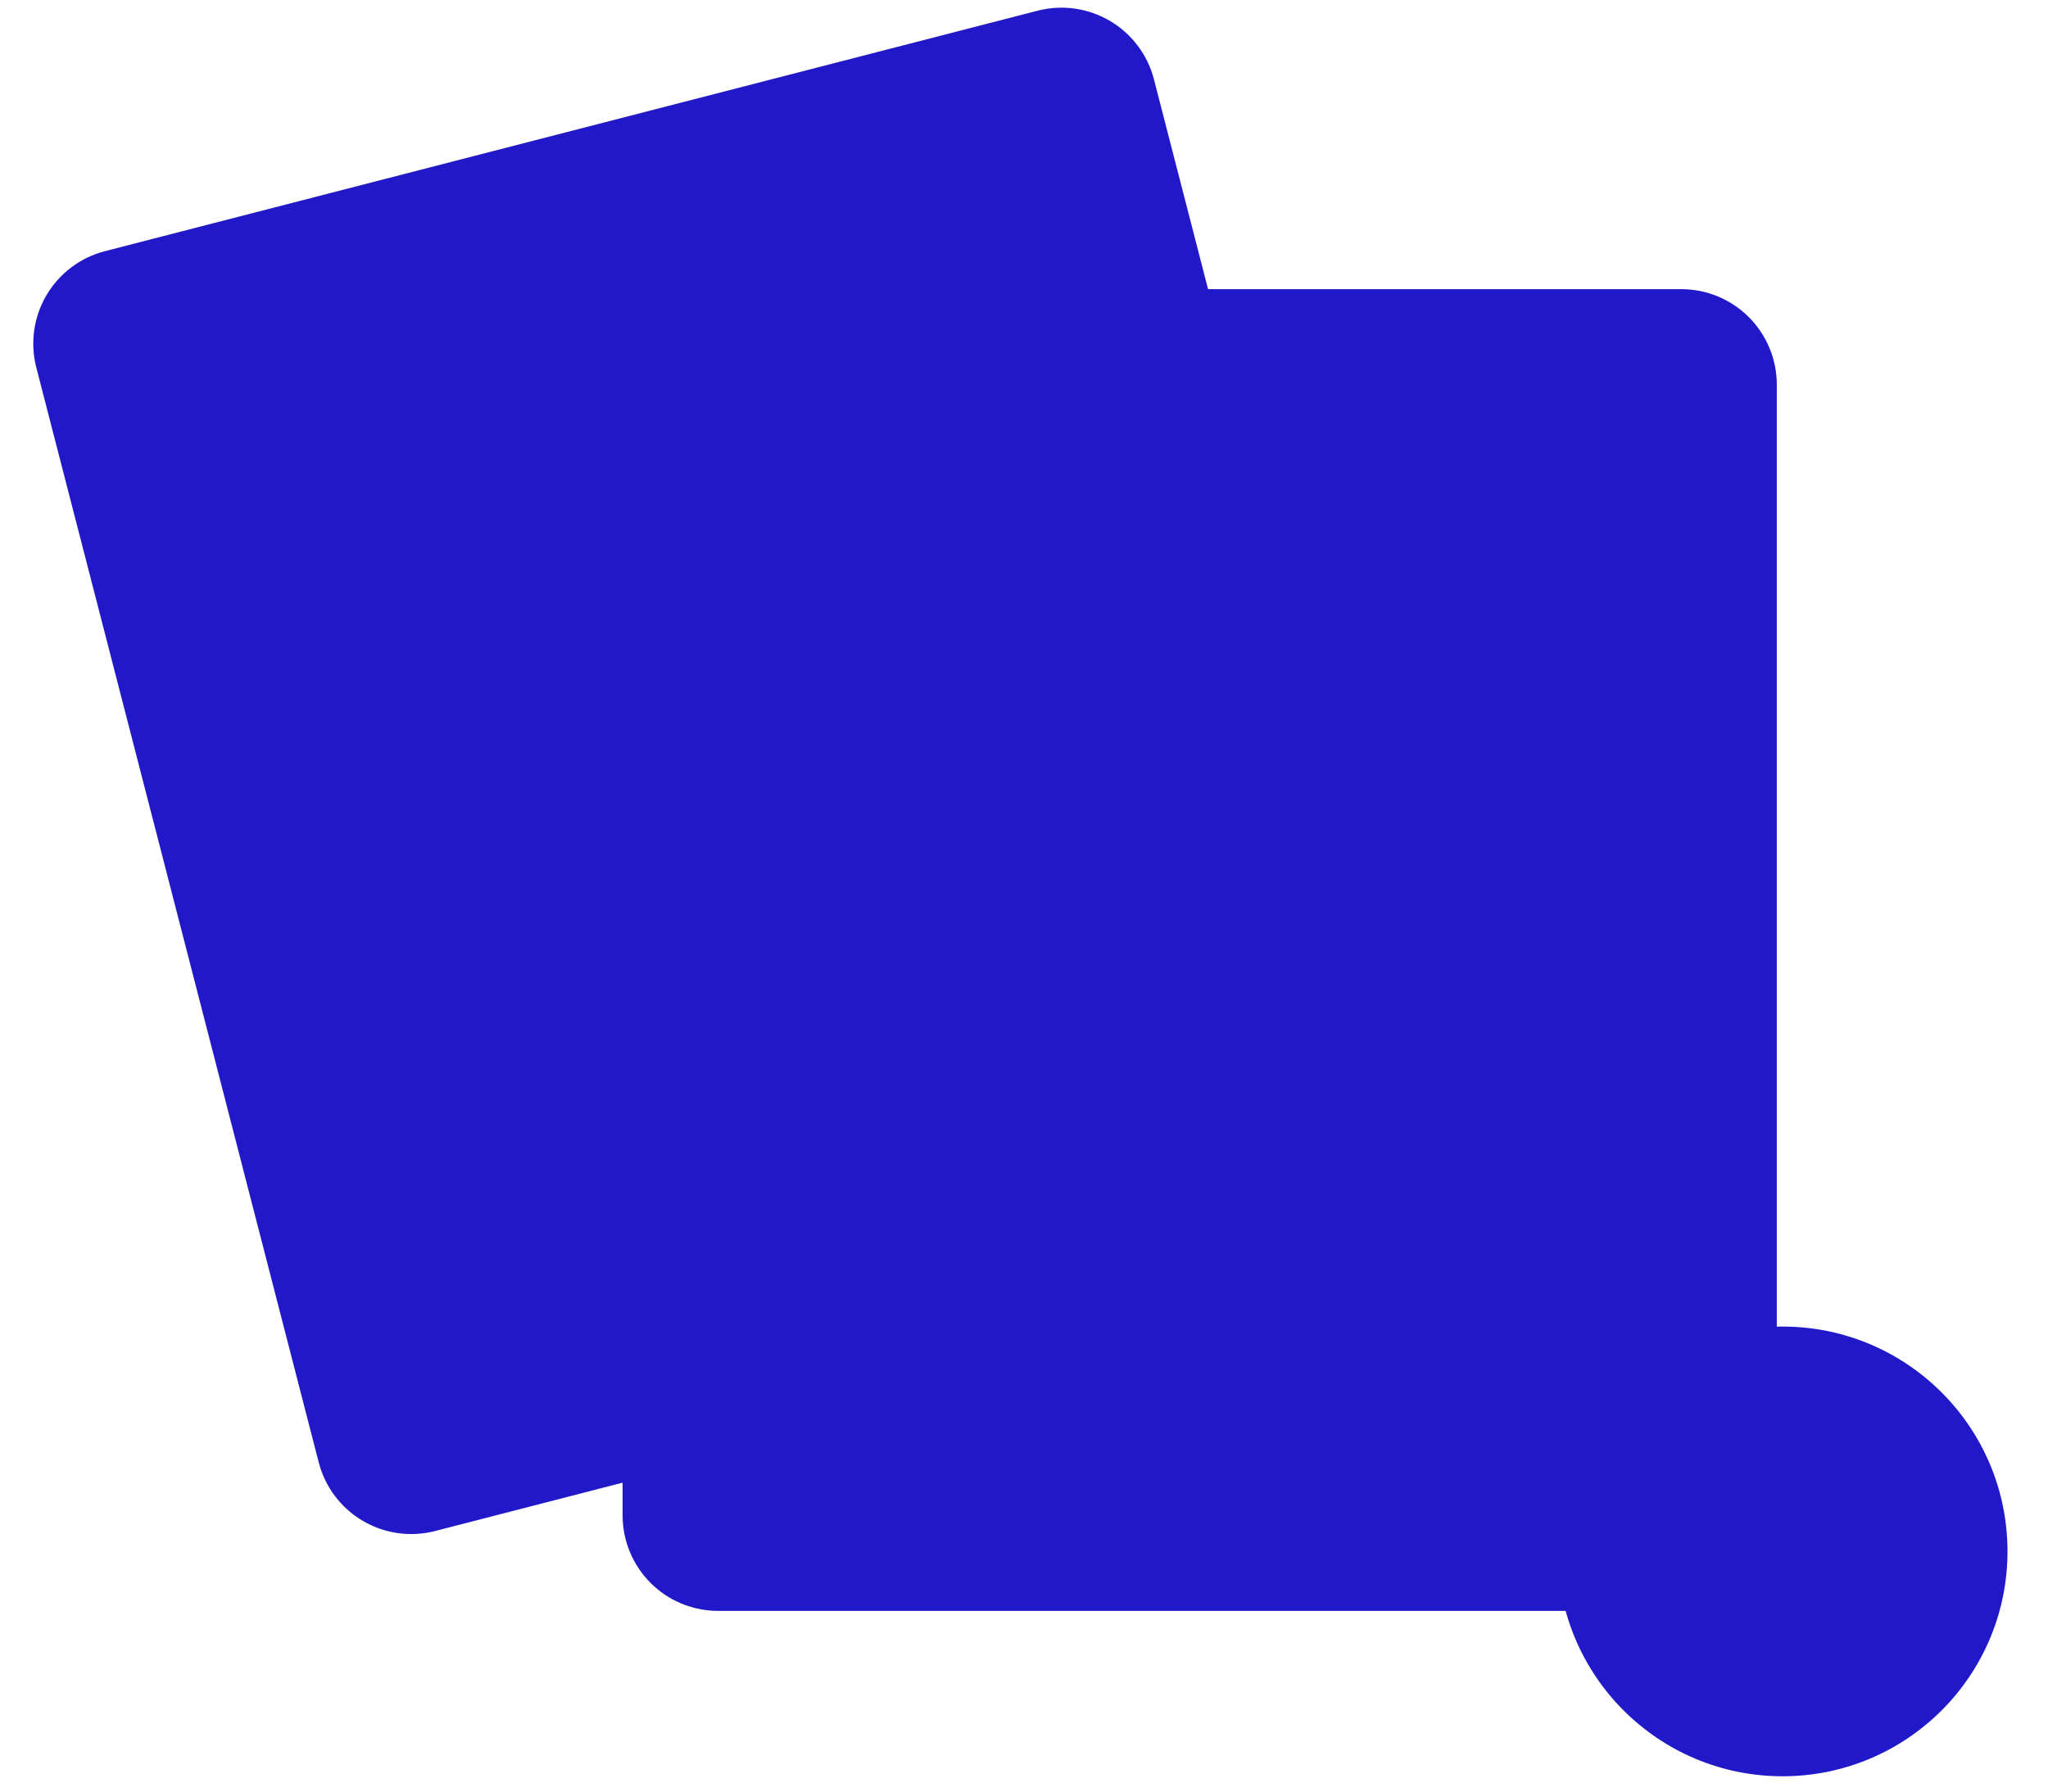
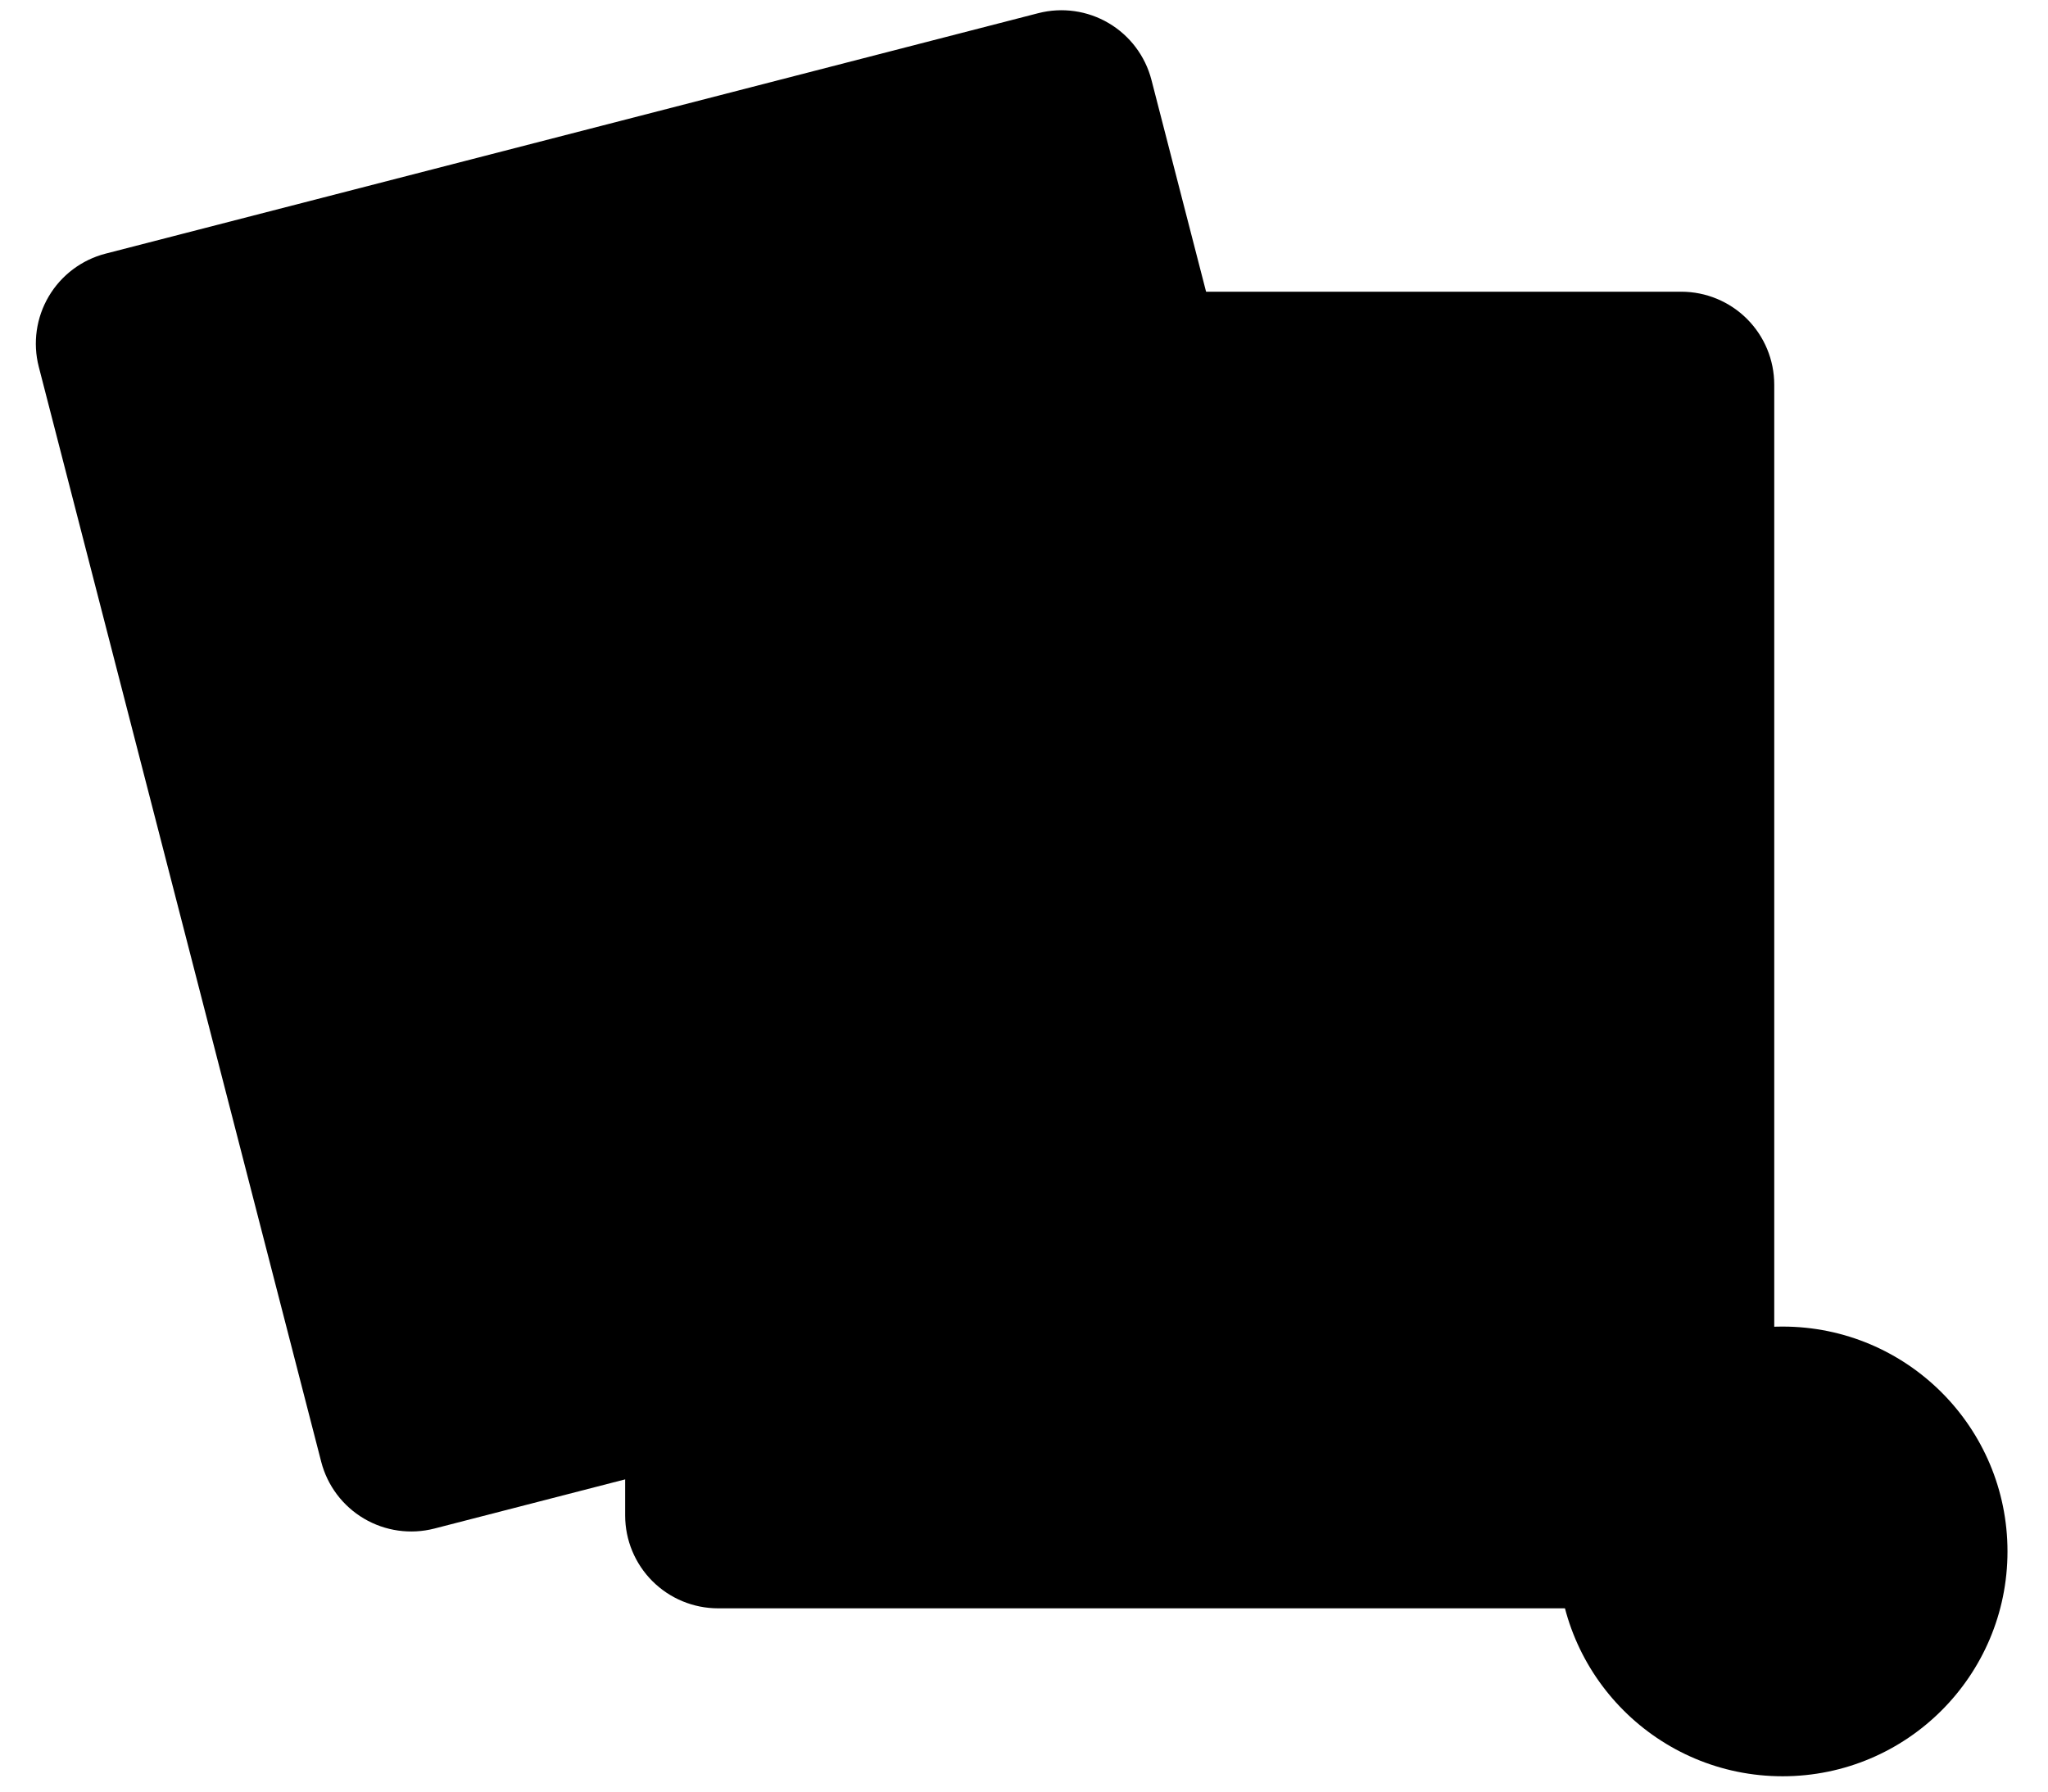
- <svg xmlns="http://www.w3.org/2000/svg" width="800" height="700" viewBox="0 0 800 700" fill="none">
-   <path d="M41.206 99.111L41.203 99.112C31.895 101.524 23.923 107.529 19.037 115.811C14.151 124.093 12.749 133.975 15.14 143.288L15.141 143.291L125.482 571.168L125.482 571.17C127.894 580.479 133.899 588.45 142.181 593.336C150.463 598.222 160.345 599.624 169.659 597.233L169.661 597.232L169.727 597.216L169.727 597.215L533.992 503.279L533.993 503.279L534.059 503.262L534.06 503.261C543.369 500.85 551.34 494.844 556.226 486.562C561.112 478.28 562.514 468.399 560.123 459.085L560.122 459.083L449.781 31.205L449.781 31.203C447.369 21.895 441.364 13.923 433.082 9.037C424.8 4.151 414.919 2.75 405.605 5.14L406.102 7.077L405.603 5.141L375.463 12.913L71.344 91.339L41.206 99.111Z" fill="#2118c9" stroke="#2118c9" stroke-width="2" />
-   <path d="M383.344 145.635L199.071 193.156C197.013 193.686 194.828 193.378 192.998 192.298C191.167 191.218 189.841 189.455 189.31 187.397C188.779 185.339 189.088 183.154 190.168 181.323C191.248 179.493 193.011 178.166 195.069 177.635L379.342 130.115C381.399 129.586 383.582 129.896 385.411 130.976C387.241 132.057 388.566 133.819 389.096 135.876C389.627 137.933 389.319 140.116 388.24 141.946C387.162 143.776 385.401 145.103 383.344 145.635V145.635Z" fill="#2118c9" />
-   <path d="M422.109 163.571L205.825 219.347C203.767 219.877 201.583 219.569 199.752 218.489C197.921 217.409 196.595 215.646 196.064 213.588C195.533 211.529 195.842 209.345 196.922 207.514C198.002 205.683 199.765 204.357 201.823 203.826L418.107 148.051C420.165 147.52 422.35 147.829 424.18 148.909C426.011 149.989 427.338 151.752 427.868 153.81C428.399 155.868 428.091 158.053 427.011 159.883C425.931 161.714 424.168 163.04 422.109 163.571V163.571Z" fill="#2118c9" />
-   <path d="M413.613 263.009L229.34 310.529C228.32 310.792 227.26 310.852 226.218 310.704C225.175 310.557 224.173 310.206 223.266 309.671C222.36 309.137 221.567 308.429 220.935 307.588C220.302 306.747 219.841 305.789 219.578 304.77C219.315 303.751 219.256 302.69 219.403 301.648C219.55 300.606 219.901 299.603 220.436 298.697C220.971 297.79 221.679 296.998 222.52 296.365C223.361 295.733 224.318 295.272 225.337 295.009L409.61 247.488C410.629 247.226 411.69 247.166 412.732 247.313C413.774 247.461 414.777 247.812 415.684 248.346C416.59 248.881 417.382 249.589 418.015 250.43C418.648 251.271 419.109 252.228 419.372 253.248C419.634 254.267 419.694 255.327 419.547 256.37C419.4 257.412 419.049 258.415 418.514 259.321C417.979 260.227 417.271 261.02 416.43 261.652C415.589 262.285 414.632 262.746 413.613 263.009V263.009Z" fill="#2118c9" />
-   <path d="M452.378 280.945L236.094 336.72C235.075 336.983 234.014 337.042 232.972 336.895C231.93 336.748 230.927 336.397 230.02 335.862C229.114 335.327 228.322 334.619 227.689 333.778C227.056 332.937 226.595 331.98 226.332 330.961C226.069 329.942 226.01 328.881 226.157 327.839C226.304 326.797 226.655 325.794 227.19 324.887C227.725 323.981 228.433 323.189 229.274 322.556C230.115 321.923 231.072 321.462 232.091 321.199L448.375 265.424C450.433 264.893 452.618 265.202 454.449 266.282C456.279 267.362 457.606 269.125 458.137 271.183C458.667 273.241 458.359 275.426 457.279 277.257C456.199 279.087 454.436 280.414 452.378 280.945Z" fill="#2118c9" />
-   <path d="M443.881 380.382L259.608 427.903C257.55 428.432 255.367 428.122 253.537 427.042C251.708 425.962 250.382 424.199 249.852 422.142C249.321 420.085 249.629 417.901 250.708 416.071C251.787 414.241 253.549 412.914 255.605 412.382L439.878 364.862C441.937 364.331 444.121 364.64 445.952 365.72C447.783 366.8 449.109 368.563 449.64 370.621C450.171 372.679 449.862 374.864 448.782 376.694C447.702 378.525 445.939 379.852 443.881 380.382Z" fill="#2118c9" />
-   <path d="M482.646 398.318L266.362 454.093C265.342 454.357 264.281 454.418 263.238 454.271C262.195 454.124 261.192 453.774 260.285 453.239C259.377 452.704 258.584 451.996 257.951 451.155C257.318 450.314 256.856 449.356 256.594 448.336C256.331 447.316 256.271 446.255 256.419 445.212C256.566 444.17 256.918 443.166 257.453 442.26C257.989 441.353 258.698 440.561 259.539 439.928C260.381 439.295 261.34 438.835 262.359 438.573L478.643 382.798C480.702 382.267 482.886 382.575 484.717 383.655C486.548 384.736 487.874 386.498 488.405 388.557C488.936 390.615 488.627 392.799 487.547 394.63C486.467 396.461 484.704 397.787 482.646 398.318V398.318Z" fill="#2118c9" />
-   <path d="M167.613 241.881L102.401 258.698C101.414 258.951 100.367 258.803 99.49 258.285C98.612 257.767 97.976 256.923 97.72 255.936L82.751 197.888C82.497 196.901 82.646 195.854 83.164 194.977C83.681 194.099 84.526 193.463 85.512 193.208L150.725 176.391C151.711 176.137 152.758 176.286 153.636 176.803C154.513 177.321 155.15 178.166 155.405 179.152L170.375 237.2C170.628 238.187 170.48 239.234 169.962 240.112C169.444 240.989 168.599 241.625 167.613 241.881V241.881Z" fill="#2118c9" />
-   <path d="M197.881 359.254L132.669 376.071C131.682 376.325 130.635 376.176 129.758 375.659C128.88 375.141 128.244 374.296 127.988 373.31L113.019 315.262C112.765 314.275 112.914 313.228 113.432 312.35C113.949 311.473 114.794 310.837 115.78 310.581L180.993 293.764C181.98 293.511 183.027 293.659 183.904 294.177C184.781 294.695 185.418 295.539 185.673 296.526L200.643 354.574C200.896 355.561 200.748 356.608 200.23 357.485C199.712 358.363 198.868 358.999 197.881 359.254V359.254Z" fill="#2118c9" />
-   <path d="M228.15 476.628L162.937 493.445C161.95 493.698 160.903 493.55 160.026 493.032C159.148 492.514 158.512 491.67 158.257 490.683L143.287 432.635C143.034 431.648 143.182 430.601 143.7 429.724C144.218 428.846 145.062 428.21 146.049 427.954L211.261 411.137C212.248 410.884 213.295 411.033 214.172 411.55C215.05 412.068 215.686 412.913 215.942 413.899L230.911 471.947C231.164 472.934 231.016 473.981 230.498 474.858C229.981 475.736 229.136 476.372 228.15 476.628V476.628Z" fill="#2118c9" />
-   <path d="M280.472 113.978L280.47 113.978C270.854 113.989 261.636 117.813 254.836 124.613C248.037 131.412 244.212 140.631 244.201 150.247V150.249L244.201 592.125L244.201 592.127C244.212 601.743 248.037 610.962 254.836 617.761C261.636 624.56 270.854 628.385 280.47 628.396H280.472H656.791H656.794C666.409 628.385 675.628 624.56 682.427 617.761C689.227 610.961 693.051 601.743 693.062 592.127V592.125V150.249V150.247C693.051 140.631 689.227 131.412 682.427 124.613C675.628 117.814 666.409 113.989 656.794 113.978L656.791 115.978V113.978L280.472 113.978Z" fill="#2118c9" stroke="#2118c9" stroke-width="2" />
-   <path d="M696.326 694.012C744.844 694.012 784.176 654.68 784.176 606.162C784.176 557.643 744.844 518.311 696.326 518.311C647.808 518.311 608.476 557.643 608.476 606.162C608.476 654.68 647.808 694.012 696.326 694.012Z" fill="#2118c9" />
-   <path d="M738.341 594.703H707.784V564.146C707.784 561.107 706.577 558.193 704.428 556.044C702.279 553.895 699.365 552.688 696.326 552.688C693.287 552.688 690.372 553.895 688.223 556.044C686.074 558.193 684.867 561.107 684.867 564.146V594.703H654.31C651.271 594.703 648.357 595.91 646.208 598.059C644.059 600.208 642.852 603.123 642.852 606.162C642.852 609.201 644.059 612.115 646.208 614.264C648.357 616.413 651.271 617.62 654.31 617.62H684.867V648.177C684.867 651.216 686.074 654.131 688.223 656.28C690.372 658.429 693.287 659.636 696.326 659.636C699.365 659.636 702.279 658.429 704.428 656.28C706.577 654.131 707.784 651.216 707.784 648.177V617.62H738.341C741.38 617.62 744.295 616.413 746.444 614.264C748.593 612.115 749.8 609.201 749.8 606.162C749.8 603.123 748.593 600.208 746.444 598.059C744.295 595.91 741.38 594.703 738.341 594.703V594.703Z" fill="#2118c9" />
-   <path d="M600.155 358.788H409.853C408.8 358.789 407.757 358.582 406.784 358.18C405.81 357.778 404.926 357.188 404.181 356.443C403.435 355.699 402.844 354.815 402.441 353.842C402.038 352.869 401.83 351.827 401.83 350.773C401.83 349.72 402.038 348.677 402.441 347.704C402.844 346.732 403.435 345.848 404.181 345.103C404.926 344.359 405.81 343.769 406.784 343.367C407.757 342.965 408.8 342.758 409.853 342.759H600.155C602.279 342.762 604.315 343.607 605.816 345.11C607.317 346.612 608.16 348.649 608.16 350.773C608.16 352.897 607.317 354.934 605.816 356.437C604.315 357.94 602.279 358.785 600.155 358.788V358.788Z" fill="#2118c9" />
-   <path d="M633.213 385.835H409.853C408.8 385.836 407.757 385.63 406.784 385.228C405.81 384.825 404.926 384.235 404.181 383.491C403.435 382.747 402.844 381.863 402.441 380.89C402.038 379.917 401.83 378.874 401.83 377.821C401.83 376.768 402.038 375.725 402.441 374.752C402.844 373.779 403.435 372.895 404.181 372.151C404.926 371.407 405.81 370.817 406.784 370.414C407.757 370.012 408.8 369.806 409.853 369.807H633.213C635.339 369.807 637.377 370.651 638.88 372.154C640.383 373.657 641.227 375.696 641.227 377.821C641.227 379.946 640.383 381.985 638.88 383.488C637.377 384.991 635.339 385.835 633.213 385.835Z" fill="#2118c9" />
-   <path d="M600.155 480.001H409.853C408.8 480.002 407.757 479.796 406.784 479.394C405.81 478.991 404.926 478.401 404.181 477.657C403.435 476.913 402.844 476.029 402.441 475.056C402.038 474.083 401.83 473.04 401.83 471.987C401.83 470.934 402.038 469.891 402.441 468.918C402.844 467.945 403.435 467.061 404.181 466.317C404.926 465.573 405.81 464.983 406.784 464.58C407.757 464.178 408.8 463.972 409.853 463.973H600.155C602.28 463.973 604.319 464.817 605.822 466.32C607.325 467.823 608.169 469.862 608.169 471.987C608.169 474.112 607.325 476.151 605.822 477.654C604.319 479.157 602.28 480.001 600.155 480.001V480.001Z" fill="#2118c9" />
-   <path d="M633.213 507.049H409.853C408.8 507.05 407.757 506.844 406.784 506.441C405.81 506.039 404.926 505.449 404.181 504.705C403.435 503.96 402.844 503.076 402.441 502.104C402.038 501.131 401.83 500.088 401.83 499.035C401.83 497.981 402.038 496.939 402.441 495.966C402.844 494.993 403.435 494.109 404.181 493.365C404.926 492.62 405.81 492.03 406.784 491.628C407.757 491.226 408.8 491.019 409.853 491.021H633.213C634.266 491.019 635.309 491.226 636.283 491.628C637.256 492.03 638.141 492.62 638.886 493.365C639.631 494.109 640.222 494.993 640.625 495.966C641.029 496.939 641.236 497.981 641.236 499.035C641.236 500.088 641.029 501.131 640.625 502.104C640.222 503.076 639.631 503.96 638.886 504.705C638.141 505.449 637.256 506.039 636.283 506.441C635.309 506.844 634.266 507.05 633.213 507.049Z" fill="#2118c9" />
-   <path d="M367.225 398.114H299.879C298.86 398.113 297.883 397.707 297.163 396.987C296.442 396.267 296.037 395.29 296.036 394.271V334.324C296.037 333.305 296.442 332.328 297.163 331.608C297.883 330.887 298.86 330.482 299.879 330.481H367.225C368.243 330.482 369.22 330.887 369.941 331.608C370.661 332.328 371.066 333.305 371.067 334.324V394.271C371.066 395.29 370.661 396.267 369.941 396.987C369.22 397.707 368.243 398.113 367.225 398.114V398.114Z" fill="#2118c9" />
-   <path d="M367.225 519.327H299.879C298.86 519.326 297.883 518.921 297.163 518.2C296.442 517.48 296.037 516.503 296.036 515.484V455.537C296.037 454.518 296.442 453.542 297.163 452.821C297.883 452.101 298.86 451.695 299.879 451.694H367.225C368.243 451.695 369.22 452.101 369.941 452.821C370.661 453.542 371.066 454.518 371.067 455.537V515.484C371.066 516.503 370.661 517.48 369.941 518.2C369.22 518.921 368.243 519.326 367.225 519.327V519.327Z" fill="#2118c9" />
-   <path d="M600.366 223.853H460.064C457.939 223.853 455.901 223.009 454.398 221.506C452.895 220.003 452.05 217.965 452.05 215.839C452.05 213.714 452.895 211.675 454.398 210.172C455.901 208.669 457.939 207.825 460.064 207.825H600.366C602.492 207.825 604.53 208.669 606.033 210.172C607.536 211.675 608.38 213.714 608.38 215.839C608.38 217.965 607.536 220.003 606.033 221.506C604.53 223.009 602.492 223.853 600.366 223.853Z" fill="#2118c9" />
-   <path d="M633.424 250.901H460.064C459.012 250.901 457.97 250.693 456.998 250.291C456.025 249.888 455.142 249.298 454.398 248.553C453.653 247.809 453.063 246.926 452.66 245.954C452.258 244.981 452.05 243.939 452.05 242.887C452.05 241.834 452.258 240.792 452.66 239.82C453.063 238.847 453.653 237.964 454.398 237.22C455.142 236.476 456.025 235.885 456.998 235.483C457.97 235.08 459.012 234.873 460.064 234.873H633.424C635.55 234.873 637.588 235.717 639.091 237.22C640.594 238.723 641.438 240.761 641.438 242.887C641.438 245.012 640.594 247.051 639.091 248.553C637.588 250.056 635.55 250.901 633.424 250.901V250.901Z" fill="#2118c9" />
-   <path d="M429.013 283.679H299.667C298.649 283.678 297.672 283.273 296.951 282.552C296.231 281.832 295.826 280.855 295.825 279.836V178.889C295.826 177.87 296.231 176.894 296.951 176.173C297.672 175.453 298.649 175.048 299.667 175.046H429.013C430.032 175.048 431.009 175.453 431.729 176.173C432.45 176.894 432.855 177.87 432.856 178.889V279.836C432.855 280.855 432.45 281.832 431.729 282.552C431.009 283.273 430.032 283.678 429.013 283.679V283.679Z" fill="#2118c9" />
+ <svg xmlns="http://www.w3.org/2000/svg" viewBox="0 0 800 700" data-title="files" fill="currentColor" stroke="none">
+   <path d="M41.206 99.111L41.203 99.112C31.895 101.524 23.923 107.529 19.037 115.811C14.151 124.093 12.749 133.975 15.14 143.288L15.141 143.291L125.482 571.168L125.482 571.17C127.894 580.479 133.899 588.45 142.181 593.336C150.463 598.222 160.345 599.624 169.659 597.233L169.661 597.232L169.727 597.216L169.727 597.215L533.992 503.279L533.993 503.279L534.059 503.262L534.06 503.261C543.369 500.85 551.34 494.844 556.226 486.562C561.112 478.28 562.514 468.399 560.123 459.085L560.122 459.083L449.781 31.205L449.781 31.203C447.369 21.895 441.364 13.923 433.082 9.037C424.8 4.151 414.919 2.75 405.605 5.14L406.102 7.077L405.603 5.141L375.463 12.913L71.344 91.339L41.206 99.111Z" />
+   <path d="M383.344 145.635 199.071 193.156C197.013 193.686 194.828 193.378 192.998 192.298 191.167 191.218 189.841 189.455 189.31 187.397 188.779 185.339 189.088 183.154 190.168 181.323 191.248 179.493 193.011 178.166 195.069 177.635L379.342 130.115C381.399 129.586 383.582 129.896 385.411 130.976 387.241 132.057 388.566 133.819 389.096 135.876 389.627 137.933 389.319 140.116 388.24 141.946 387.162 143.776 385.401 145.103 383.344 145.635V145.635ZM422.109 163.571 205.825 219.347C203.767 219.877 201.583 219.569 199.752 218.489 197.921 217.409 196.595 215.646 196.064 213.588 195.533 211.529 195.842 209.345 196.922 207.514 198.002 205.683 199.765 204.357 201.823 203.826L418.107 148.051C420.165 147.52 422.35 147.829 424.18 148.909 426.011 149.989 427.338 151.752 427.868 153.81 428.399 155.868 428.091 158.053 427.011 159.883 425.931 161.714 424.168 163.04 422.109 163.571V163.571ZM413.613 263.009 229.34 310.529C228.32 310.792 227.26 310.852 226.218 310.704 225.175 310.557 224.173 310.206 223.266 309.671 222.36 309.137 221.567 308.429 220.935 307.588 220.302 306.747 219.841 305.789 219.578 304.77 219.315 303.751 219.256 302.69 219.403 301.648 219.55 300.606 219.901 299.603 220.436 298.697 220.971 297.79 221.679 296.998 222.52 296.365 223.361 295.733 224.318 295.272 225.337 295.009L409.61 247.488C410.629 247.226 411.69 247.166 412.732 247.313 413.774 247.461 414.777 247.812 415.684 248.346 416.59 248.881 417.382 249.589 418.015 250.43 418.648 251.271 419.109 252.228 419.372 253.248 419.634 254.267 419.694 255.327 419.547 256.37 419.4 257.412 419.049 258.415 418.514 259.321 417.979 260.227 417.271 261.02 416.43 261.652 415.589 262.285 414.632 262.746 413.613 263.009V263.009ZM452.378 280.945 236.094 336.72C235.075 336.983 234.014 337.042 232.972 336.895 231.93 336.748 230.927 336.397 230.02 335.862 229.114 335.327 228.322 334.619 227.689 333.778 227.056 332.937 226.595 331.98 226.332 330.961 226.069 329.942 226.01 328.881 226.157 327.839 226.304 326.797 226.655 325.794 227.19 324.887 227.725 323.981 228.433 323.189 229.274 322.556 230.115 321.923 231.072 321.462 232.091 321.199L448.375 265.424C450.433 264.893 452.618 265.202 454.449 266.282 456.279 267.362 457.606 269.125 458.137 271.183 458.667 273.241 458.359 275.426 457.279 277.257 456.199 279.087 454.436 280.414 452.378 280.945ZM443.881 380.382 259.608 427.903C257.55 428.432 255.367 428.122 253.537 427.042 251.708 425.962 250.382 424.199 249.852 422.142 249.321 420.085 249.629 417.901 250.708 416.071 251.787 414.241 253.549 412.914 255.605 412.382L439.878 364.862C441.937 364.331 444.121 364.64 445.952 365.72 447.783 366.8 449.109 368.563 449.64 370.621 450.171 372.679 449.862 374.864 448.782 376.694 447.702 378.525 445.939 379.852 443.881 380.382ZM482.646 398.318 266.362 454.093C265.342 454.357 264.281 454.418 263.238 454.271 262.195 454.124 261.192 453.774 260.285 453.239 259.377 452.704 258.584 451.996 257.951 451.155 257.318 450.314 256.856 449.356 256.594 448.336 256.331 447.316 256.271 446.255 256.419 445.212 256.566 444.17 256.918 443.166 257.453 442.26 257.989 441.353 258.698 440.561 259.539 439.928 260.381 439.295 261.34 438.835 262.359 438.573L478.643 382.798C480.702 382.267 482.886 382.575 484.717 383.655 486.548 384.736 487.874 386.498 488.405 388.557 488.936 390.615 488.627 392.799 487.547 394.63 486.467 396.461 484.704 397.787 482.646 398.318V398.318ZM167.613 241.881 102.401 258.698C101.414 258.951 100.367 258.803 99.49 258.285 98.612 257.767 97.976 256.923 97.72 255.936L82.751 197.888C82.497 196.901 82.646 195.854 83.164 194.977 83.681 194.099 84.526 193.463 85.512 193.208L150.725 176.391C151.711 176.137 152.758 176.286 153.636 176.803 154.513 177.321 155.15 178.166 155.405 179.152L170.375 237.2C170.628 238.187 170.48 239.234 169.962 240.112 169.444 240.989 168.599 241.625 167.613 241.881V241.881ZM197.881 359.254 132.669 376.071C131.682 376.325 130.635 376.176 129.758 375.659 128.88 375.141 128.244 374.296 127.988 373.31L113.019 315.262C112.765 314.275 112.914 313.228 113.432 312.35 113.949 311.473 114.794 310.837 115.78 310.581L180.993 293.764C181.98 293.511 183.027 293.659 183.904 294.177 184.781 294.695 185.418 295.539 185.673 296.526L200.643 354.574C200.896 355.561 200.748 356.608 200.23 357.485 199.712 358.363 198.868 358.999 197.881 359.254V359.254ZM228.15 476.628 162.937 493.445C161.95 493.698 160.903 493.55 160.026 493.032 159.148 492.514 158.512 491.67 158.257 490.683L143.287 432.635C143.034 431.648 143.182 430.601 143.7 429.724 144.218 428.846 145.062 428.21 146.049 427.954L211.261 411.137C212.248 410.884 213.295 411.033 214.172 411.55 215.05 412.068 215.686 412.913 215.942 413.899L230.911 471.947C231.164 472.934 231.016 473.981 230.498 474.858 229.981 475.736 229.136 476.372 228.15 476.628V476.628Z" />
+   <path d="M280.472 113.978L280.47 113.978C270.854 113.989 261.636 117.813 254.836 124.613C248.037 131.412 244.212 140.631 244.201 150.247V150.249L244.201 592.125L244.201 592.127C244.212 601.743 248.037 610.962 254.836 617.761C261.636 624.56 270.854 628.385 280.47 628.396H280.472H656.791H656.794C666.409 628.385 675.628 624.56 682.427 617.761C689.227 610.961 693.051 601.743 693.062 592.127V592.125V150.249V150.247C693.051 140.631 689.227 131.412 682.427 124.613C675.628 117.814 666.409 113.989 656.794 113.978L656.791 115.978V113.978L280.472 113.978Z" />
+   <path d="M696.326 694.012C744.844 694.012 784.176 654.68 784.176 606.162C784.176 557.643 744.844 518.311 696.326 518.311C647.808 518.311 608.476 557.643 608.476 606.162C608.476 654.68 647.808 694.012 696.326 694.012Z" />
+   <path d="M738.341 594.703H707.784V564.146C707.784 561.107 706.577 558.193 704.428 556.044 702.279 553.895 699.365 552.688 696.326 552.688 693.287 552.688 690.372 553.895 688.223 556.044 686.074 558.193 684.867 561.107 684.867 564.146V594.703H654.31C651.271 594.703 648.357 595.91 646.208 598.059 644.059 600.208 642.852 603.123 642.852 606.162 642.852 609.201 644.059 612.115 646.208 614.264 648.357 616.413 651.271 617.62 654.31 617.62H684.867V648.177C684.867 651.216 686.074 654.131 688.223 656.28 690.372 658.429 693.287 659.636 696.326 659.636 699.365 659.636 702.279 658.429 704.428 656.28 706.577 654.131 707.784 651.216 707.784 648.177V617.62H738.341C741.38 617.62 744.295 616.413 746.444 614.264 748.593 612.115 749.8 609.201 749.8 606.162 749.8 603.123 748.593 600.208 746.444 598.059 744.295 595.91 741.38 594.703 738.341 594.703V594.703ZM600.155 358.788H409.853C408.8 358.789 407.757 358.582 406.784 358.18 405.81 357.778 404.926 357.188 404.181 356.443 403.435 355.699 402.844 354.815 402.441 353.842 402.038 352.869 401.83 351.827 401.83 350.773 401.83 349.72 402.038 348.677 402.441 347.704 402.844 346.732 403.435 345.848 404.181 345.103 404.926 344.359 405.81 343.769 406.784 343.367 407.757 342.965 408.8 342.758 409.853 342.759H600.155C602.279 342.762 604.315 343.607 605.816 345.11 607.317 346.612 608.16 348.649 608.16 350.773 608.16 352.897 607.317 354.934 605.816 356.437 604.315 357.94 602.279 358.785 600.155 358.788V358.788ZM633.213 385.835H409.853C408.8 385.836 407.757 385.63 406.784 385.228 405.81 384.825 404.926 384.235 404.181 383.491 403.435 382.747 402.844 381.863 402.441 380.89 402.038 379.917 401.83 378.874 401.83 377.821 401.83 376.768 402.038 375.725 402.441 374.752 402.844 373.779 403.435 372.895 404.181 372.151 404.926 371.407 405.81 370.817 406.784 370.414 407.757 370.012 408.8 369.806 409.853 369.807H633.213C635.339 369.807 637.377 370.651 638.88 372.154 640.383 373.657 641.227 375.696 641.227 377.821 641.227 379.946 640.383 381.985 638.88 383.488 637.377 384.991 635.339 385.835 633.213 385.835ZM600.155 480.001H409.853C408.8 480.002 407.757 479.796 406.784 479.394 405.81 478.991 404.926 478.401 404.181 477.657 403.435 476.913 402.844 476.029 402.441 475.056 402.038 474.083 401.83 473.04 401.83 471.987 401.83 470.934 402.038 469.891 402.441 468.918 402.844 467.945 403.435 467.061 404.181 466.317 404.926 465.573 405.81 464.983 406.784 464.58 407.757 464.178 408.8 463.972 409.853 463.973H600.155C602.28 463.973 604.319 464.817 605.822 466.32 607.325 467.823 608.169 469.862 608.169 471.987 608.169 474.112 607.325 476.151 605.822 477.654 604.319 479.157 602.28 480.001 600.155 480.001V480.001ZM633.213 507.049H409.853C408.8 507.05 407.757 506.844 406.784 506.441 405.81 506.039 404.926 505.449 404.181 504.705 403.435 503.96 402.844 503.076 402.441 502.104 402.038 501.131 401.83 500.088 401.83 499.035 401.83 497.981 402.038 496.939 402.441 495.966 402.844 494.993 403.435 494.109 404.181 493.365 404.926 492.62 405.81 492.03 406.784 491.628 407.757 491.226 408.8 491.019 409.853 491.021H633.213C634.266 491.019 635.309 491.226 636.283 491.628 637.256 492.03 638.141 492.62 638.886 493.365 639.631 494.109 640.222 494.993 640.625 495.966 641.029 496.939 641.236 497.981 641.236 499.035 641.236 500.088 641.029 501.131 640.625 502.104 640.222 503.076 639.631 503.96 638.886 504.705 638.141 505.449 637.256 506.039 636.283 506.441 635.309 506.844 634.266 507.05 633.213 507.049ZM367.225 398.114H299.879C298.86 398.113 297.883 397.707 297.163 396.987 296.442 396.267 296.037 395.29 296.036 394.271V334.324C296.037 333.305 296.442 332.328 297.163 331.608 297.883 330.887 298.86 330.482 299.879 330.481H367.225C368.243 330.482 369.22 330.887 369.941 331.608 370.661 332.328 371.066 333.305 371.067 334.324V394.271C371.066 395.29 370.661 396.267 369.941 396.987 369.22 397.707 368.243 398.113 367.225 398.114V398.114ZM367.225 519.327H299.879C298.86 519.326 297.883 518.921 297.163 518.2 296.442 517.48 296.037 516.503 296.036 515.484V455.537C296.037 454.518 296.442 453.542 297.163 452.821 297.883 452.101 298.86 451.695 299.879 451.694H367.225C368.243 451.695 369.22 452.101 369.941 452.821 370.661 453.542 371.066 454.518 371.067 455.537V515.484C371.066 516.503 370.661 517.48 369.941 518.2 369.22 518.921 368.243 519.326 367.225 519.327V519.327ZM600.366 223.853H460.064C457.939 223.853 455.901 223.009 454.398 221.506 452.895 220.003 452.05 217.965 452.05 215.839 452.05 213.714 452.895 211.675 454.398 210.172 455.901 208.669 457.939 207.825 460.064 207.825H600.366C602.492 207.825 604.53 208.669 606.033 210.172 607.536 211.675 608.38 213.714 608.38 215.839 608.38 217.965 607.536 220.003 606.033 221.506 604.53 223.009 602.492 223.853 600.366 223.853ZM633.424 250.901H460.064C459.012 250.901 457.97 250.693 456.998 250.291 456.025 249.888 455.142 249.298 454.398 248.553 453.653 247.809 453.063 246.926 452.66 245.954 452.258 244.981 452.05 243.939 452.05 242.887 452.05 241.834 452.258 240.792 452.66 239.82 453.063 238.847 453.653 237.964 454.398 237.22 455.142 236.476 456.025 235.885 456.998 235.483 457.97 235.08 459.012 234.873 460.064 234.873H633.424C635.55 234.873 637.588 235.717 639.091 237.22 640.594 238.723 641.438 240.761 641.438 242.887 641.438 245.012 640.594 247.051 639.091 248.553 637.588 250.056 635.55 250.901 633.424 250.901V250.901ZM429.013 283.679H299.667C298.649 283.678 297.672 283.273 296.951 282.552 296.231 281.832 295.826 280.855 295.825 279.836V178.889C295.826 177.87 296.231 176.894 296.951 176.173 297.672 175.453 298.649 175.048 299.667 175.046H429.013C430.032 175.048 431.009 175.453 431.729 176.173 432.45 176.894 432.855 177.87 432.856 178.889V279.836C432.855 280.855 432.45 281.832 431.729 282.552 431.009 283.273 430.032 283.678 429.013 283.679V283.679Z" />
</svg>
